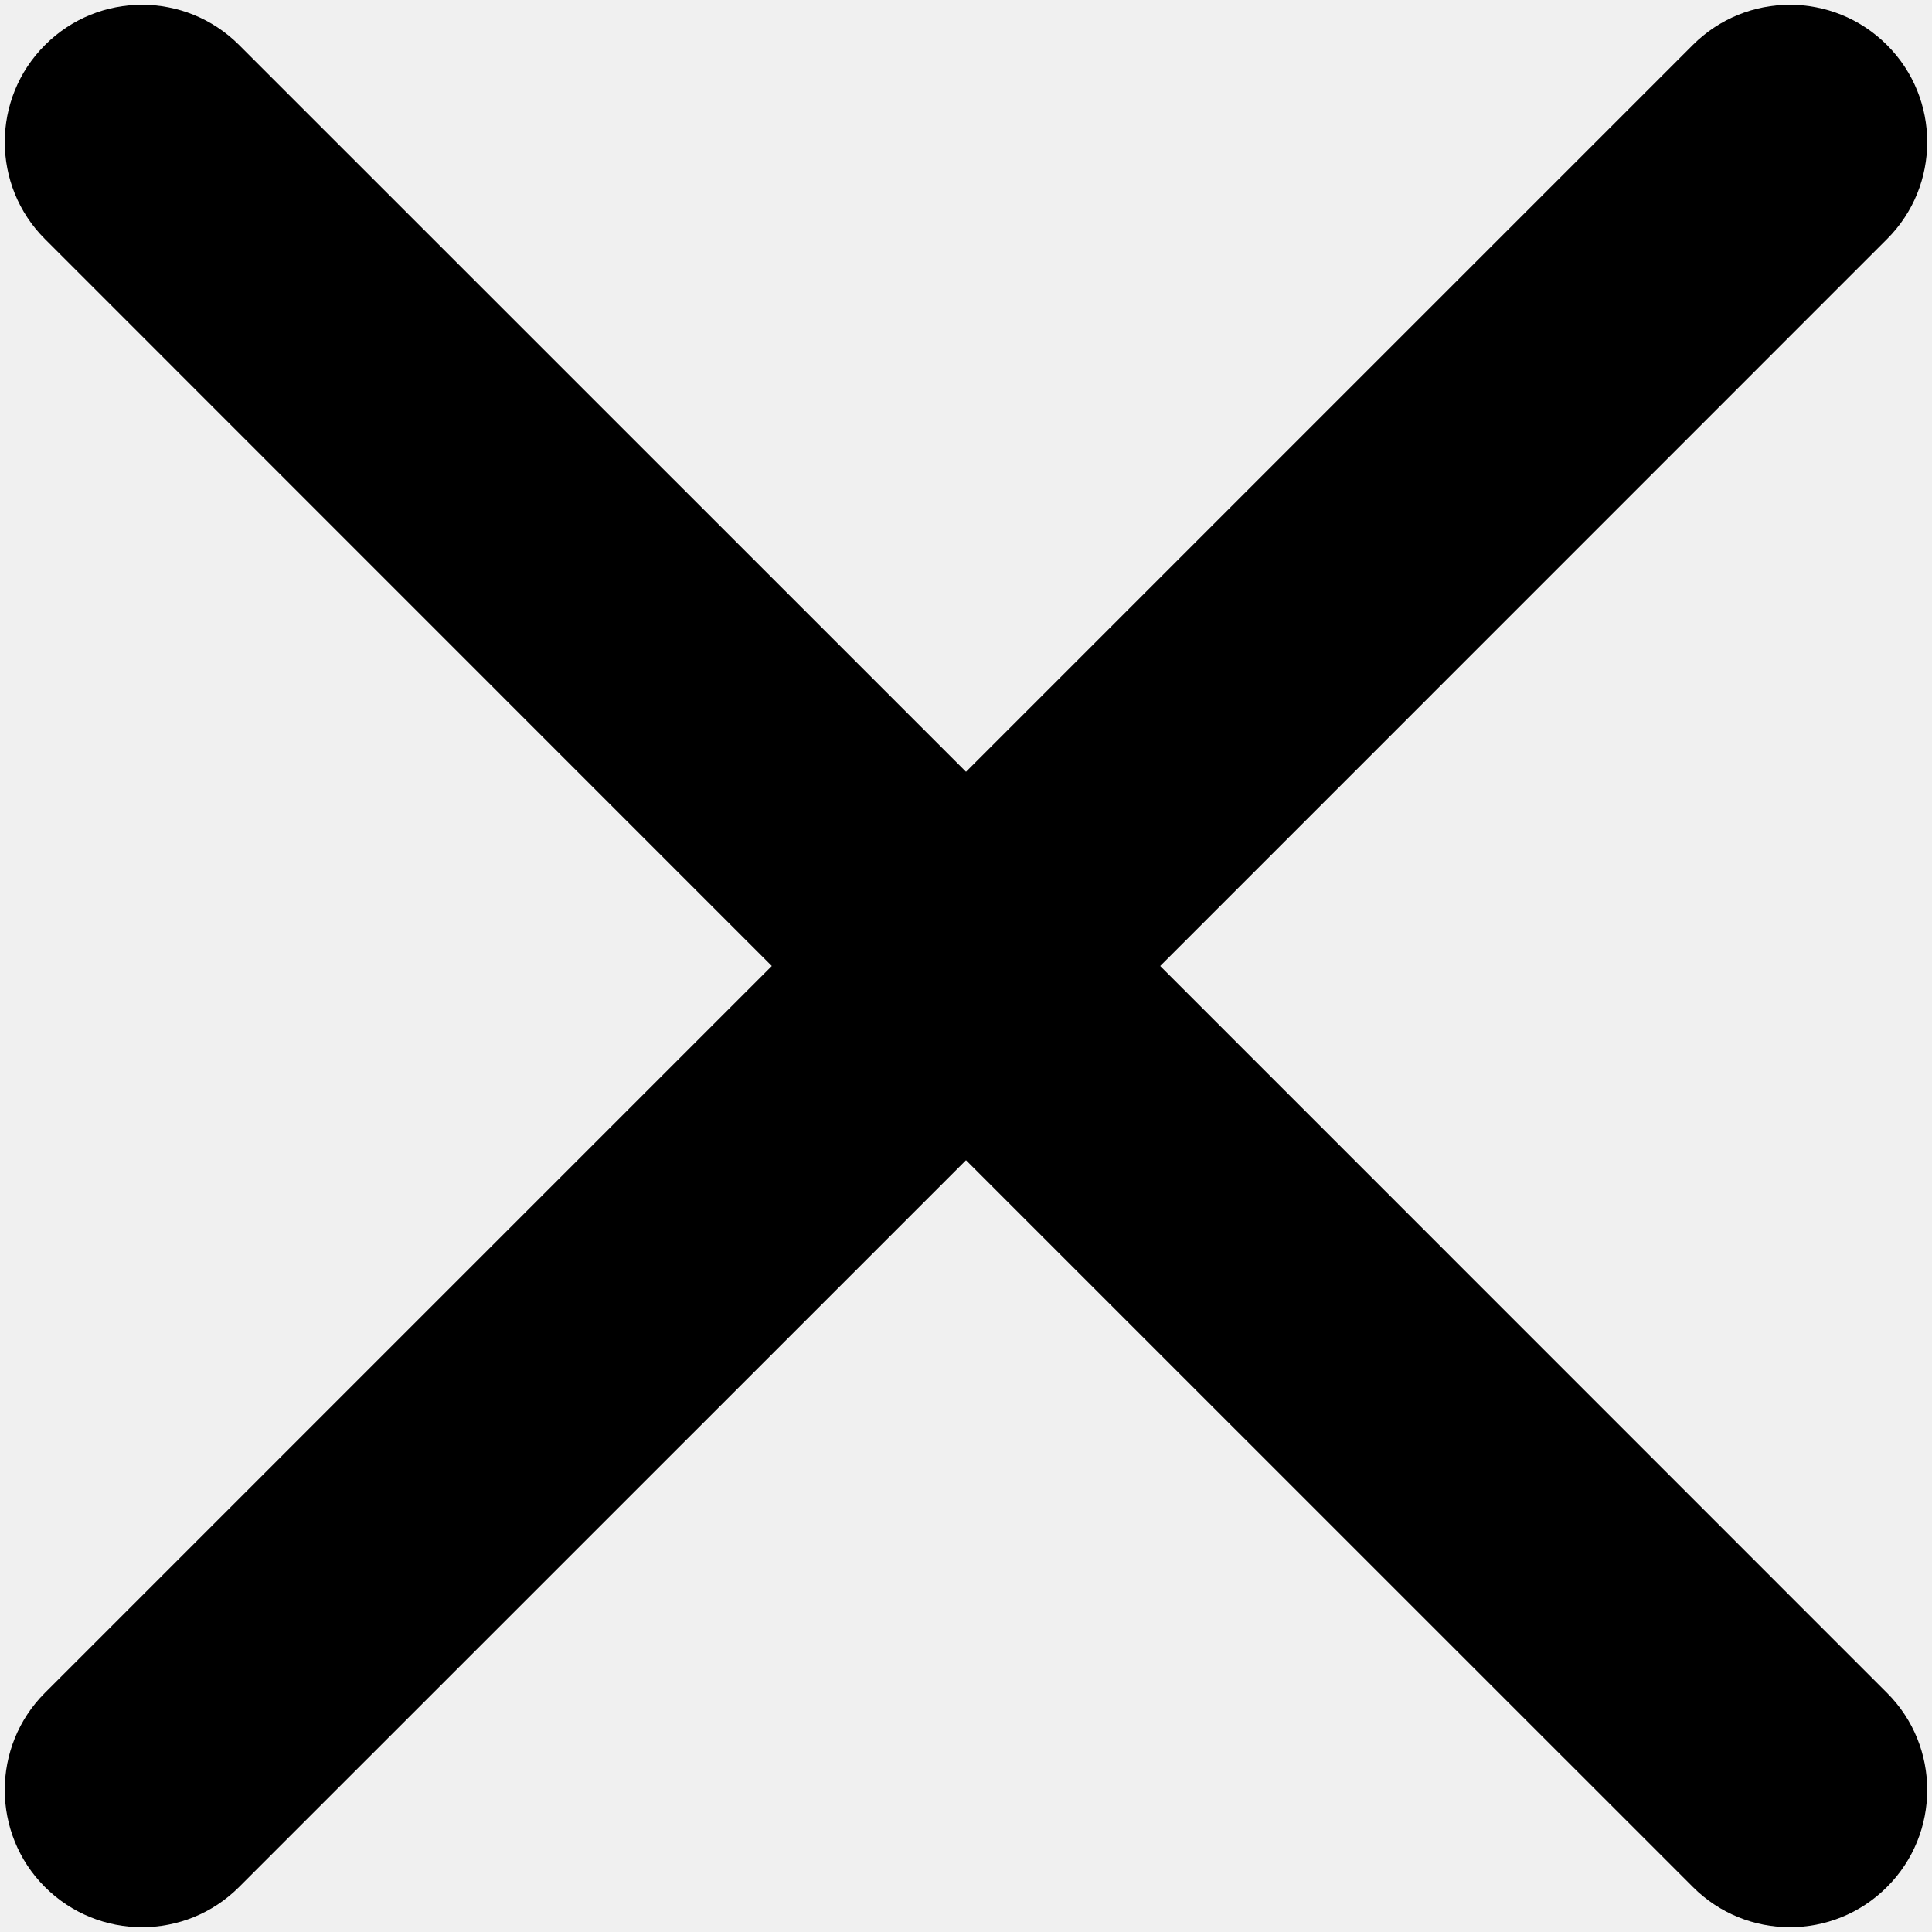
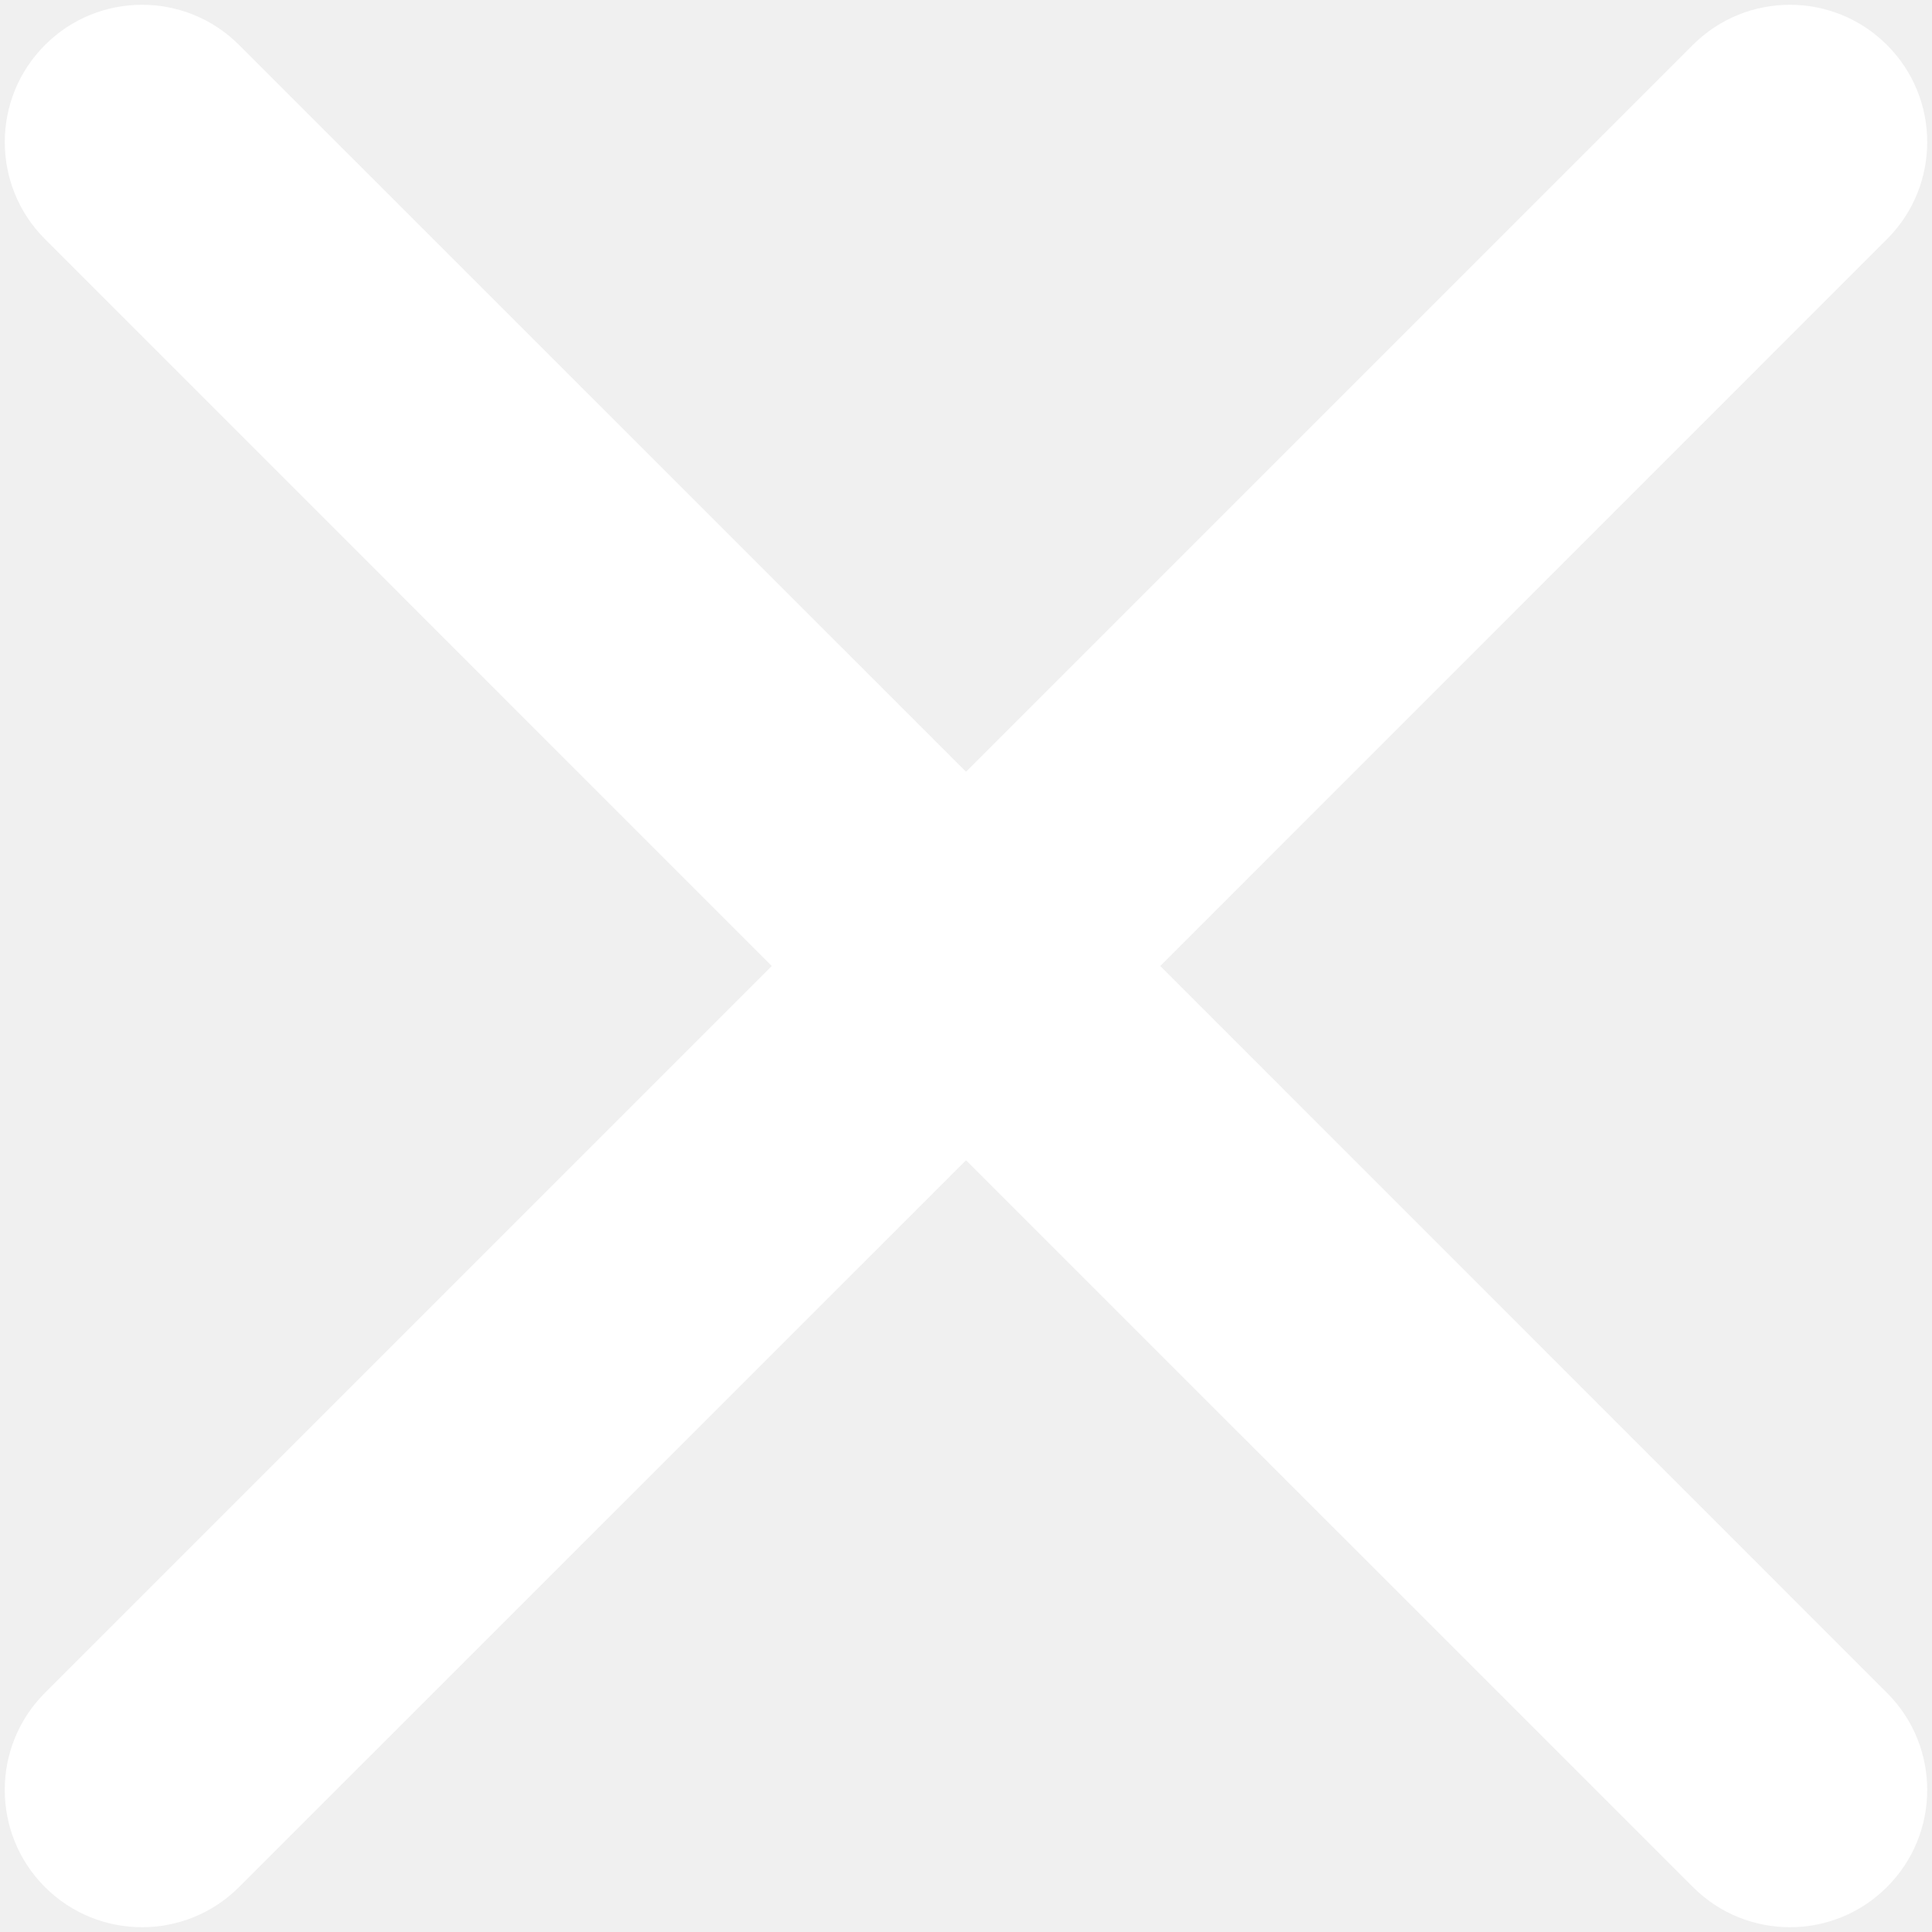
<svg xmlns="http://www.w3.org/2000/svg" width="17" height="17" viewBox="0 0 17 17" fill="none">
-   <path d="M2.104 0.396C1.632 -0.076 0.867 -0.076 0.396 0.396C-0.076 0.867 -0.076 1.633 0.396 2.104L6.791 8.5L0.395 14.896C-0.076 15.367 -0.076 16.133 0.395 16.604C0.867 17.076 1.632 17.076 2.104 16.604L8.5 10.209L14.896 16.604C15.367 17.076 16.133 17.076 16.604 16.604C17.076 16.133 17.076 15.367 16.604 14.896L10.209 8.5L16.604 2.104C17.076 1.633 17.076 0.867 16.604 0.396C16.132 -0.076 15.367 -0.076 14.895 0.396L8.5 6.791L2.104 0.396Z" fill="black" />
+   <path d="M2.104 0.396C1.632 -0.076 0.867 -0.076 0.396 0.396C-0.076 0.867 -0.076 1.633 0.396 2.104L6.791 8.5L0.395 14.896C-0.076 15.367 -0.076 16.133 0.395 16.604C0.867 17.076 1.632 17.076 2.104 16.604L8.5 10.209L14.896 16.604C15.367 17.076 16.133 17.076 16.604 16.604C17.076 16.133 17.076 15.367 16.604 14.896L10.209 8.5L16.604 2.104C17.076 1.633 17.076 0.867 16.604 0.396C16.132 -0.076 15.367 -0.076 14.895 0.396L8.5 6.791L2.104 0.396Z" fill="white" />
</svg>
